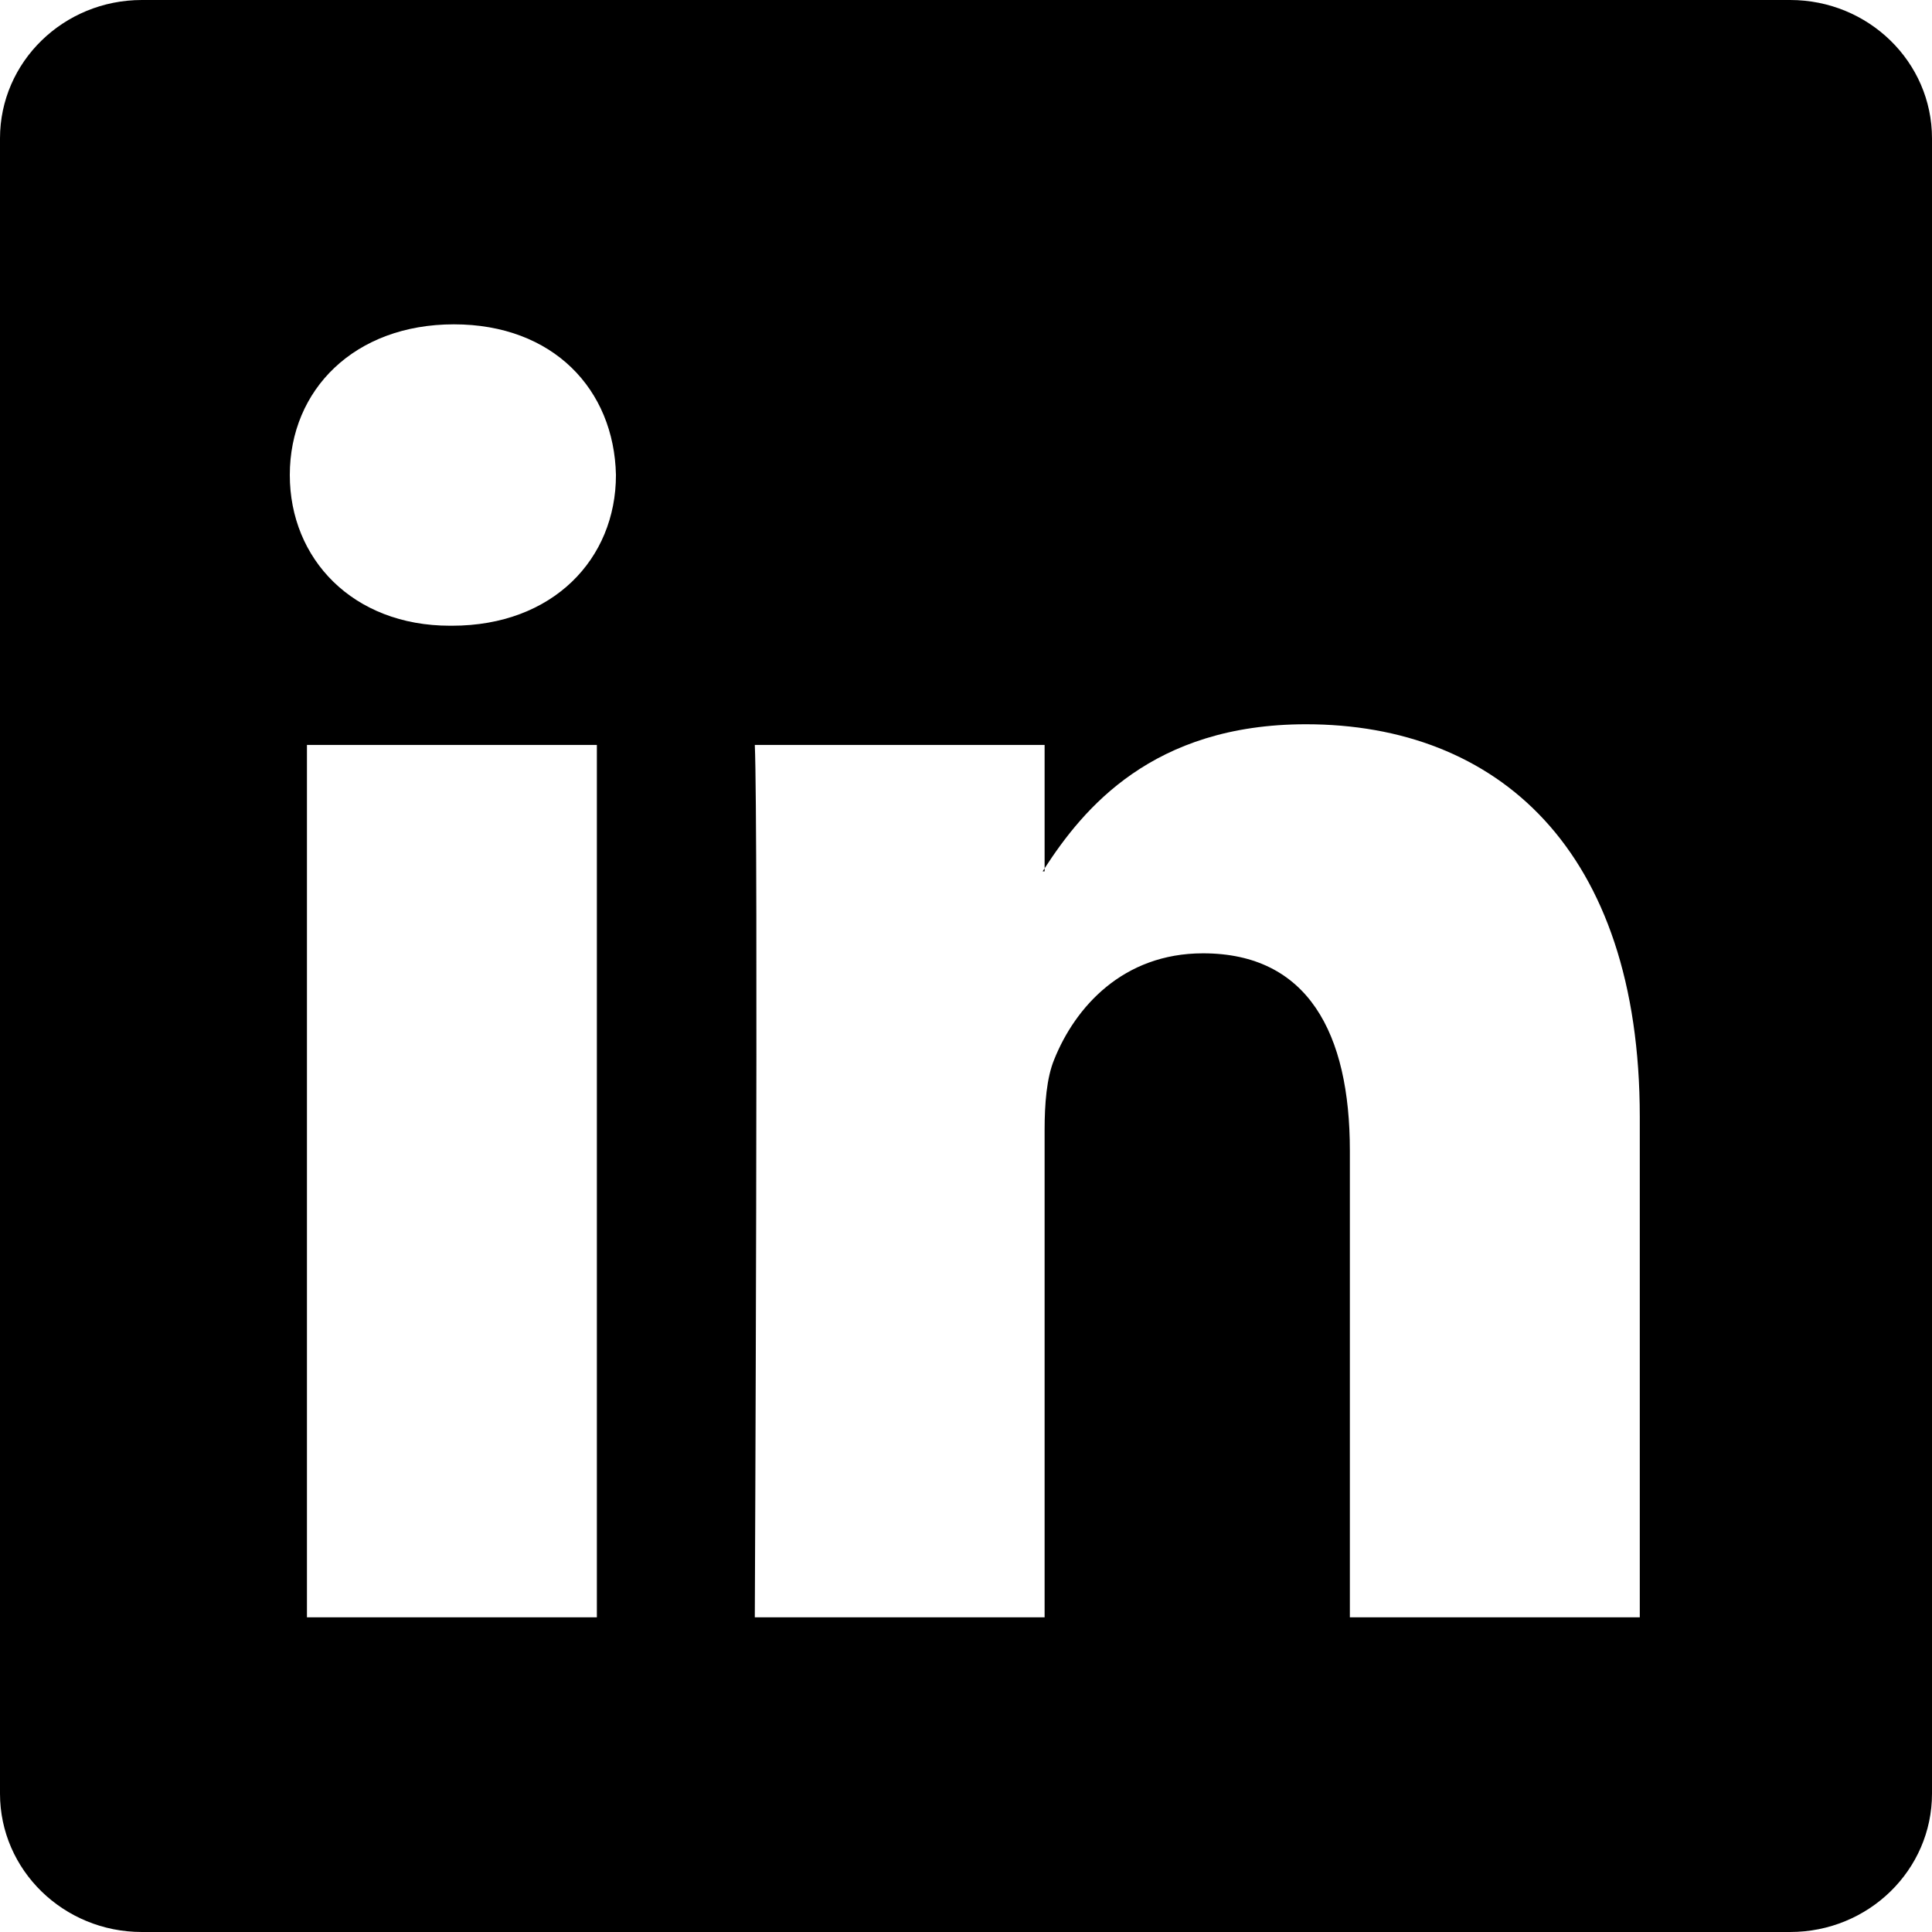
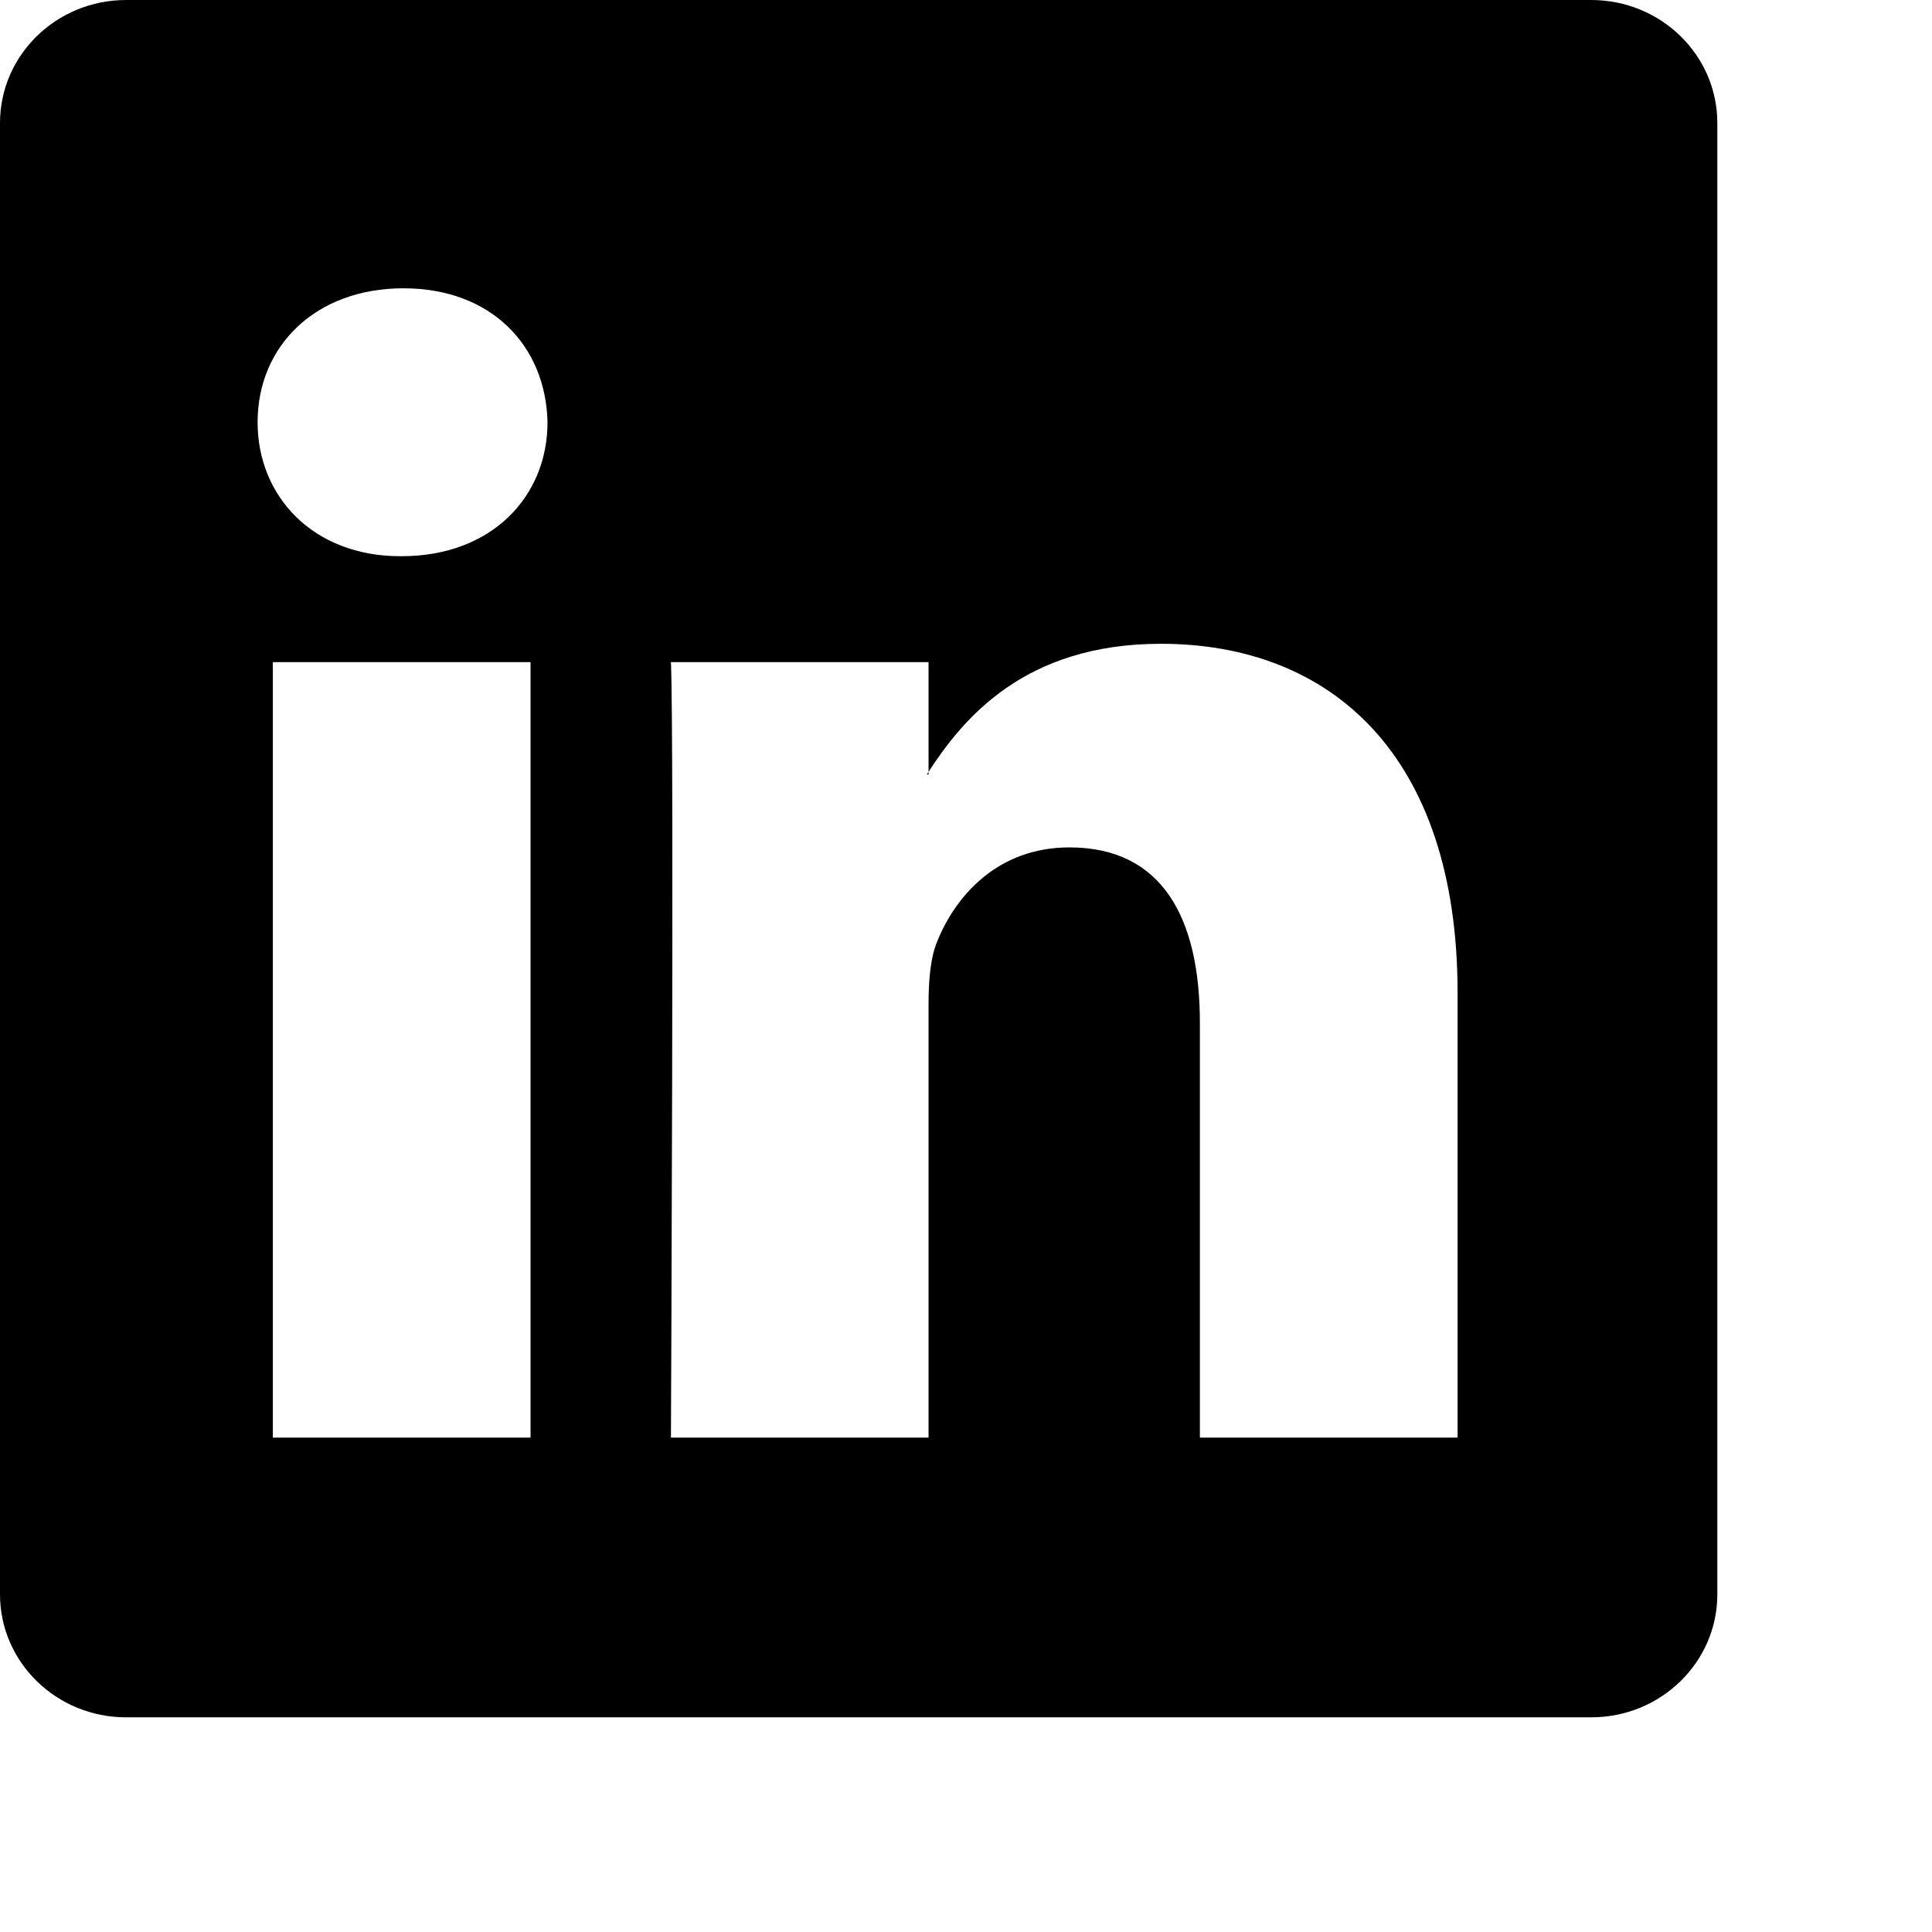
- <svg xmlns="http://www.w3.org/2000/svg" width="16" height="16" fill="currentColor" class="bi bi-linkedin" viewBox="0 0 16 16">
+ <svg xmlns="http://www.w3.org/2000/svg" width="12" height="12" fill="currentColor" class="bi bi-linkedin" viewBox="0 0 18 18">
  <path d="M0 1.146C0 .513.526 0 1.175 0h13.65C15.474 0 16 .513 16 1.146v13.708c0 .633-.526 1.146-1.175 1.146H1.175C.526 16 0 15.487 0 14.854V1.146zm4.943 12.248V6.169H2.542v7.225h2.401zm-1.2-8.212c.837 0 1.358-.554 1.358-1.248-.015-.709-.52-1.248-1.342-1.248-.822 0-1.359.54-1.359 1.248 0 .694.521 1.248 1.327 1.248h.016zm4.908 8.212V9.359c0-.216.016-.432.08-.586.173-.431.568-.878 1.232-.878.869 0 1.216.662 1.216 1.634v3.865h2.401V9.25c0-2.22-1.184-3.252-2.764-3.252-1.274 0-1.845.7-2.165 1.193v.025h-.016a5.54 5.54 0 0 1 .016-.025V6.169h-2.4c.03.678 0 7.225 0 7.225h2.4z" />
</svg>
